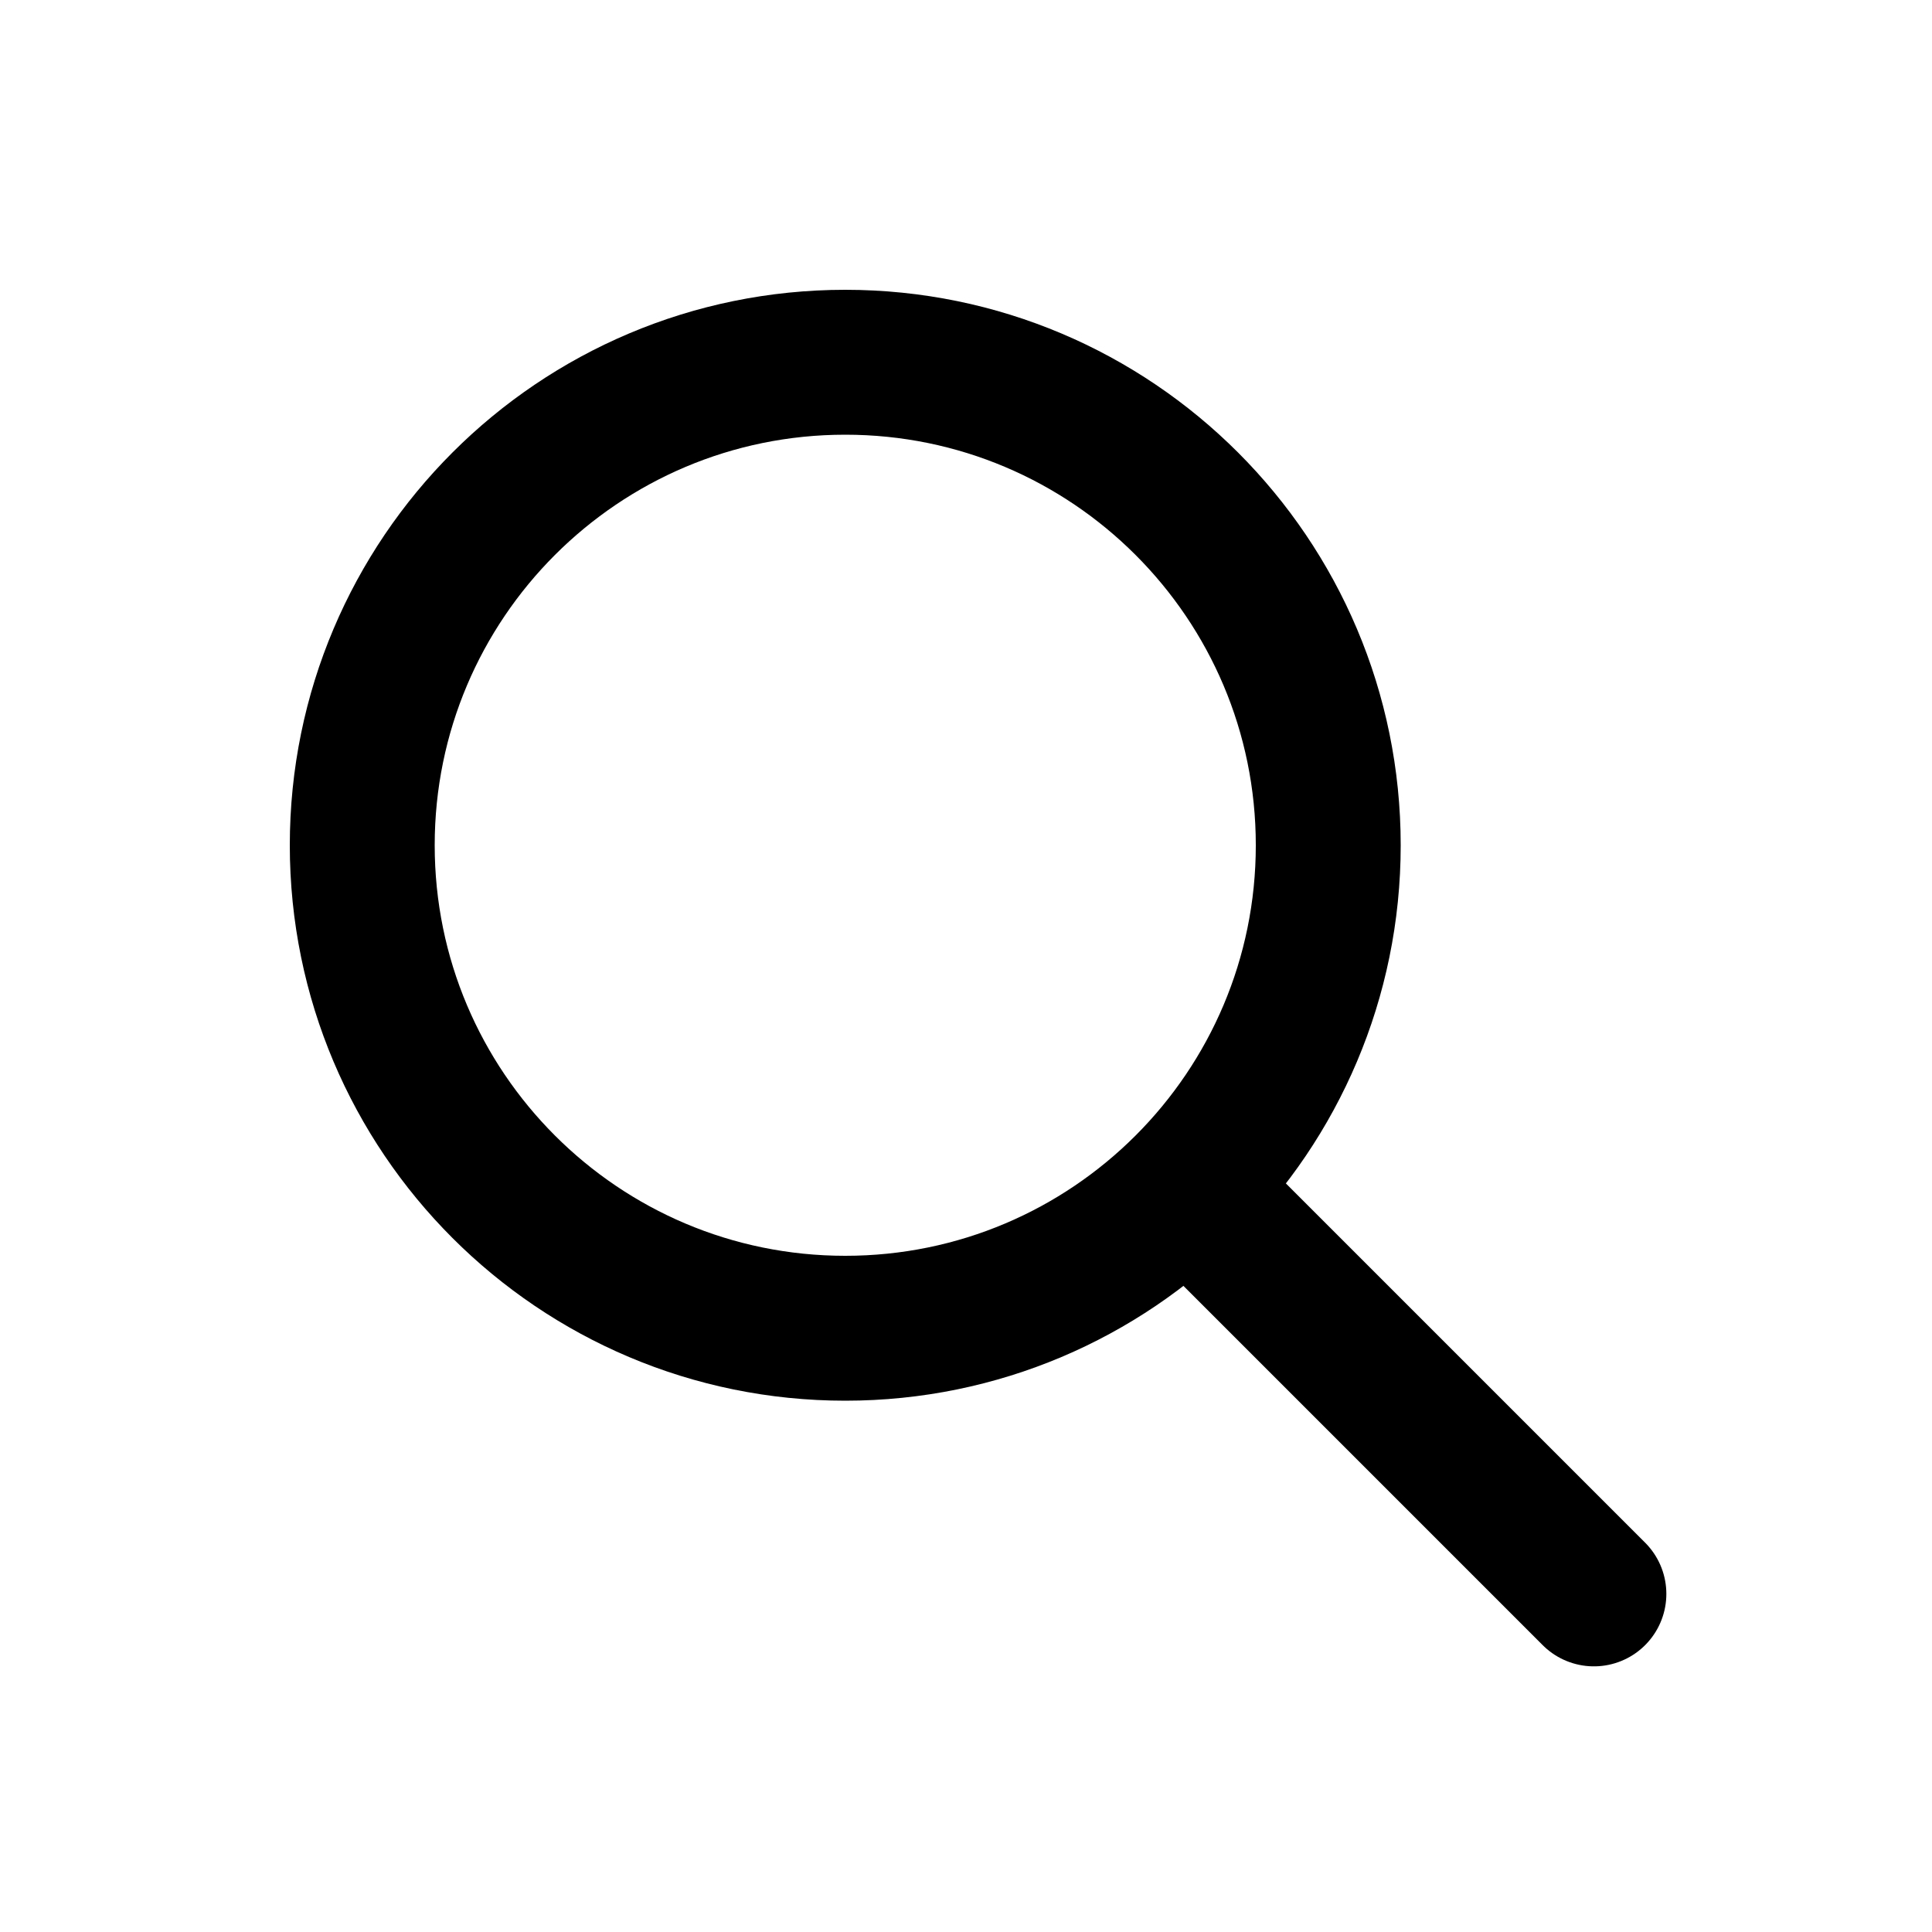
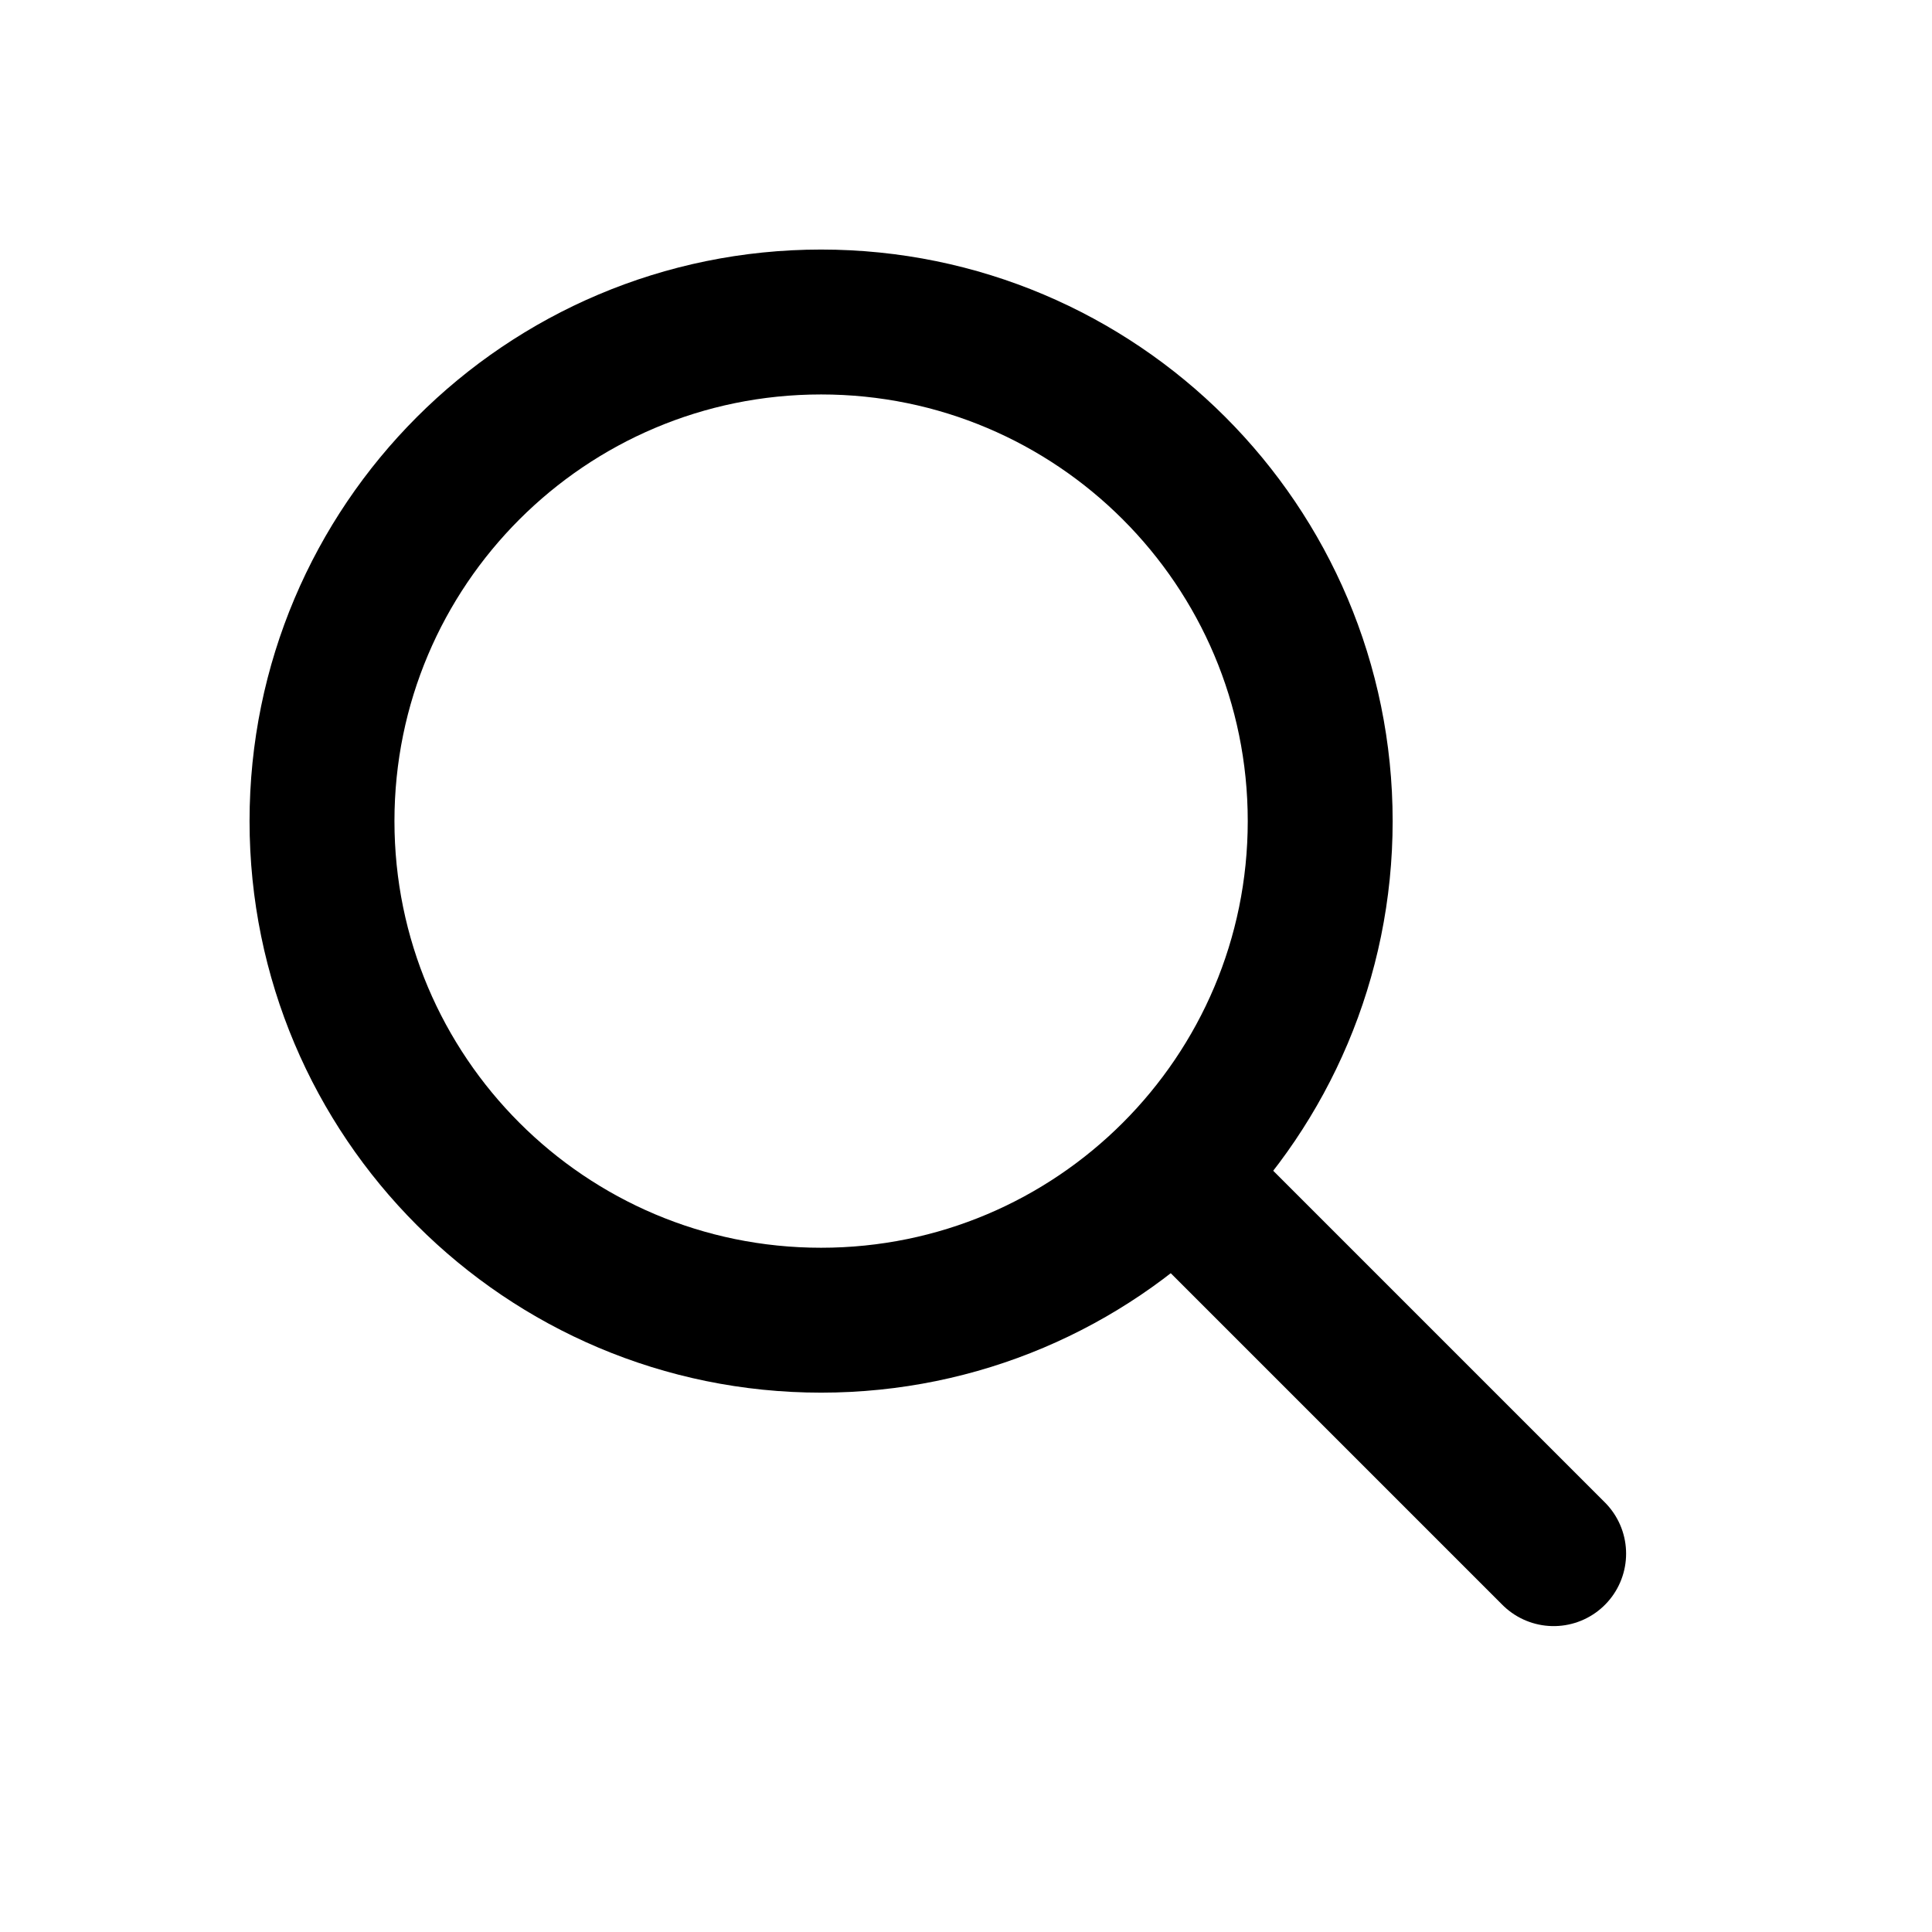
<svg xmlns="http://www.w3.org/2000/svg" viewBox="0 0 24 24">
  <g fill="none" stroke="#000" stroke-width="1.8" stroke-linecap="round" stroke-linejoin="round">
-     <circle cx="10.5" cy="10.5" r="6" />
-     <path d="M15 15l4.8 4.8" />
+     <circle cx="10.2" cy="10.2" r="6.2" />
+     <path d="M14.8 14.8 19.3 19.3" />
  </g>
</svg>
